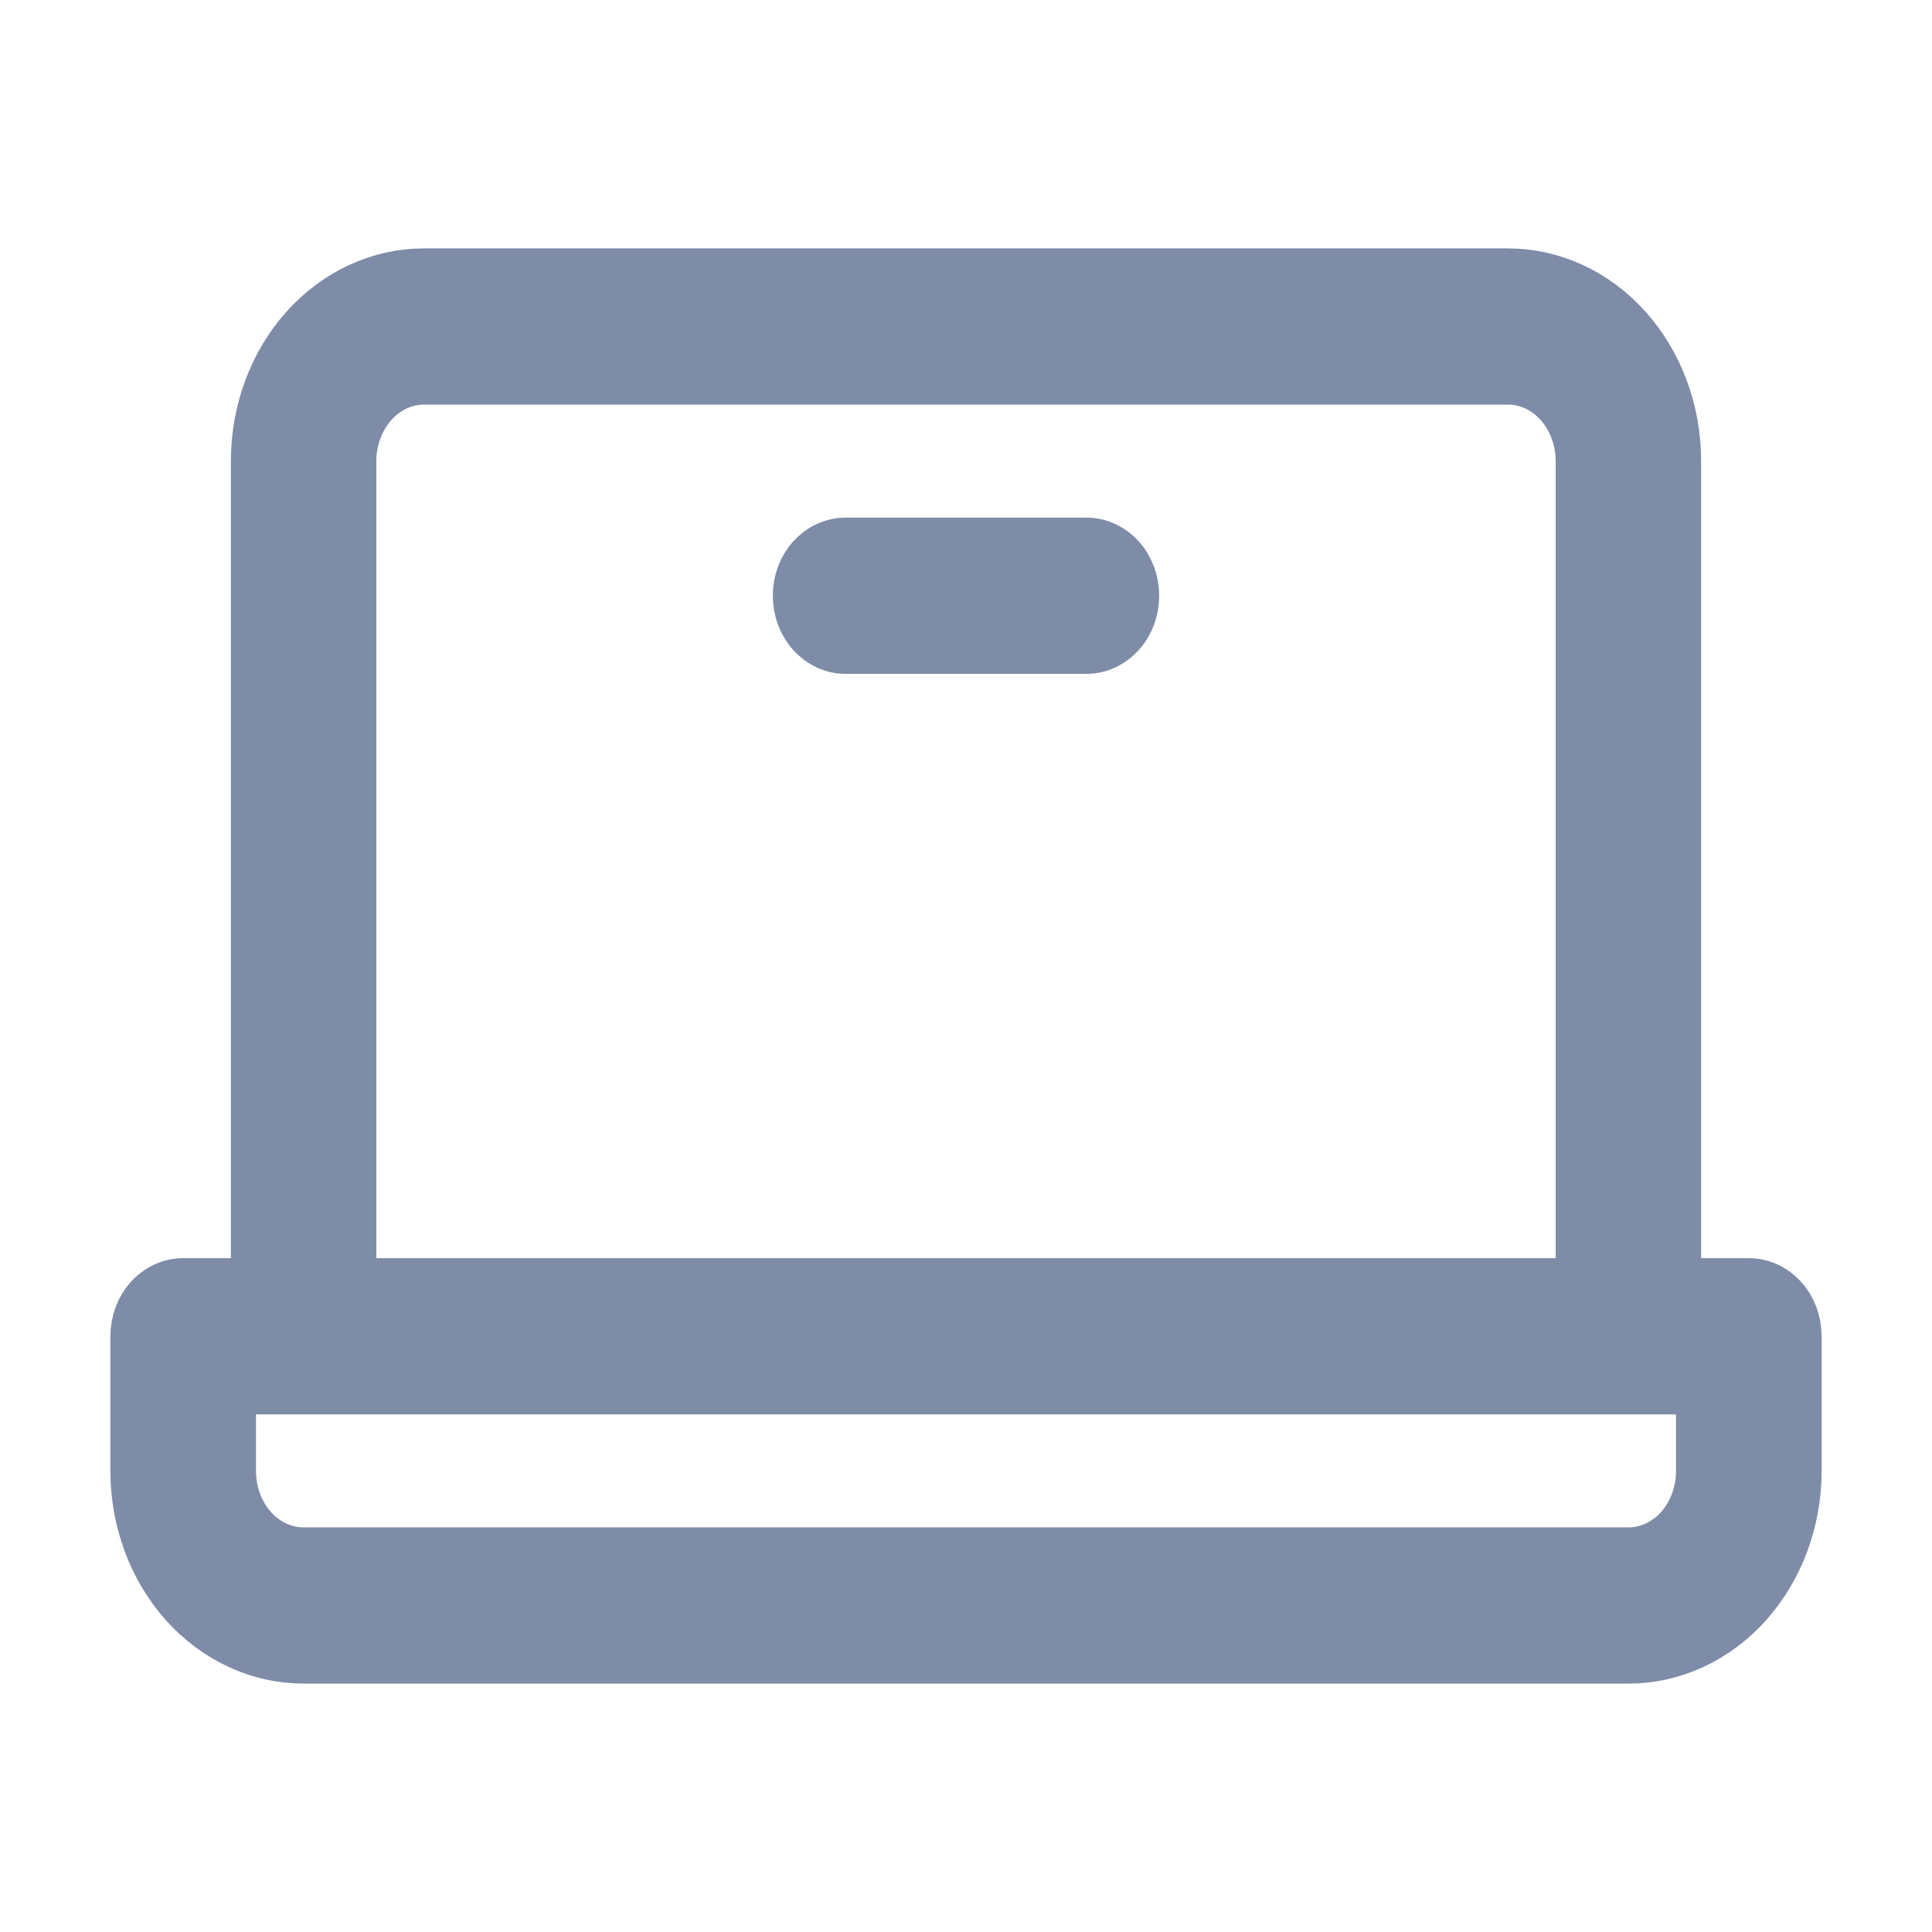
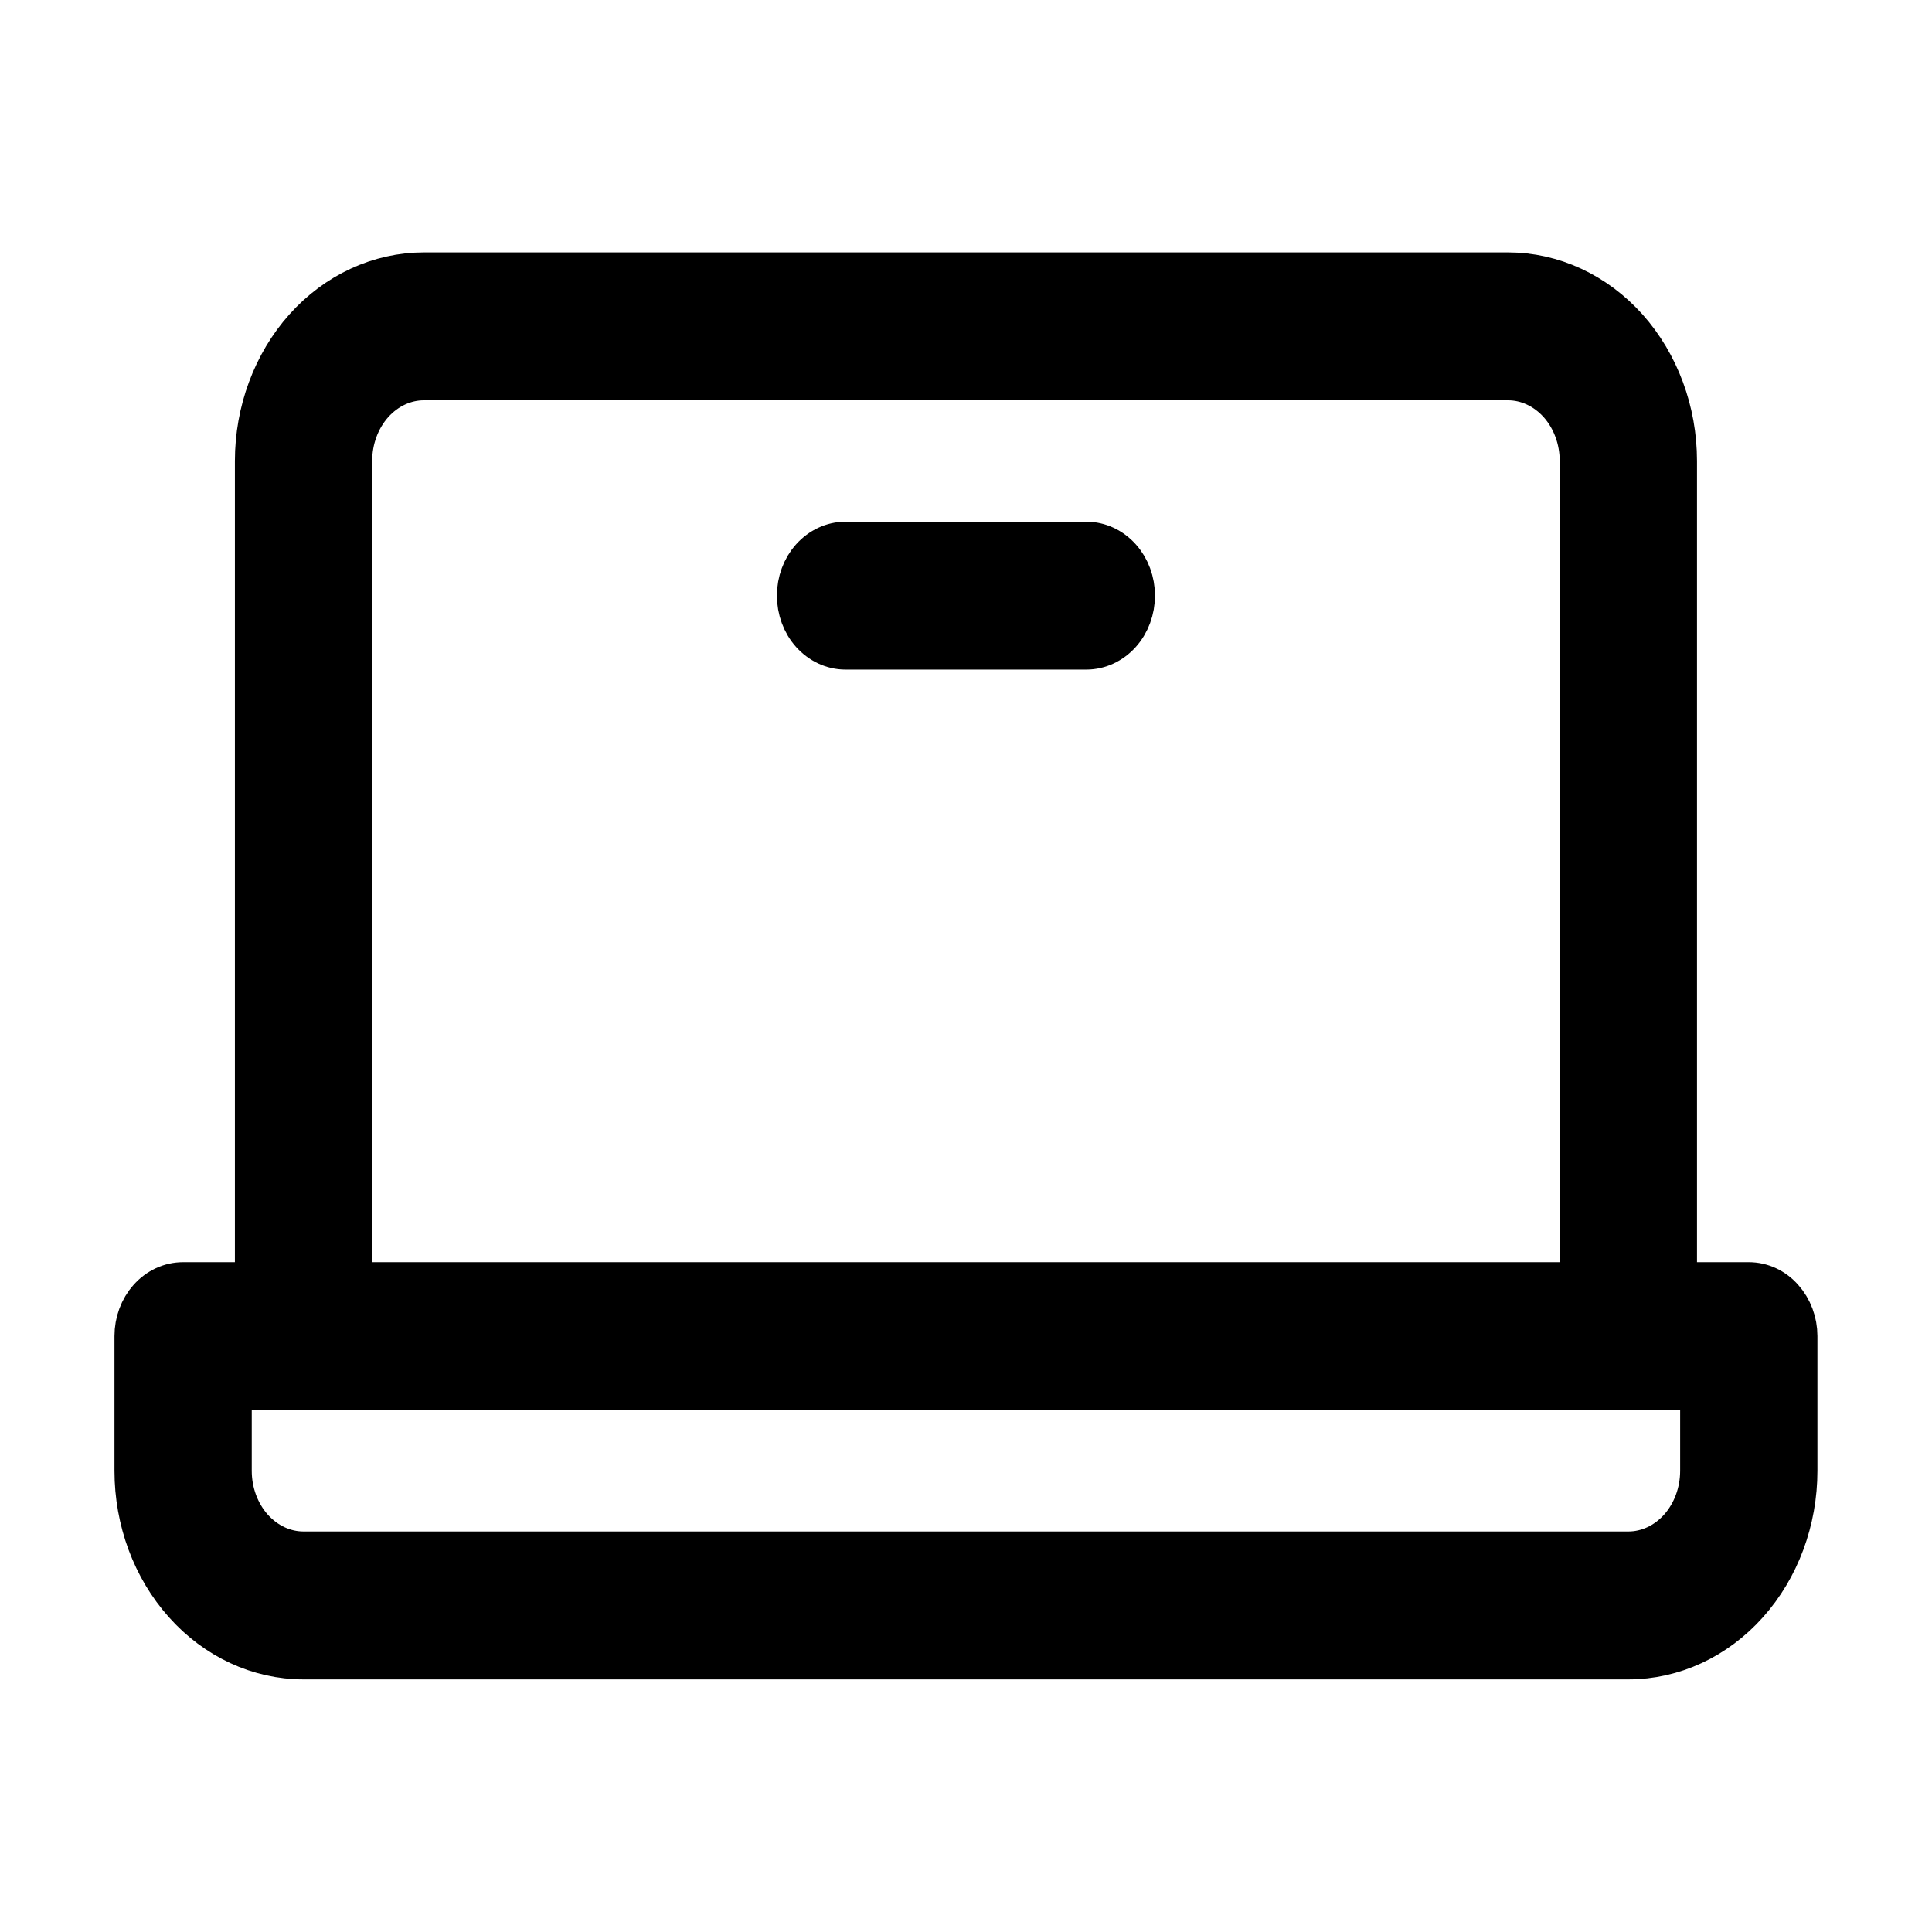
- <svg xmlns="http://www.w3.org/2000/svg" width="14" height="14" viewBox="0 0 14 14" fill="none">
-   <path d="M12.673 9.317H12.127V3.341C12.127 2.986 12.001 2.644 11.776 2.393C11.551 2.141 11.245 2 10.927 2H3.073C2.754 2 2.449 2.141 2.224 2.393C1.999 2.644 1.873 2.986 1.873 3.341V9.317H1.327C1.24 9.317 1.157 9.356 1.096 9.424C1.034 9.493 1 9.586 1 9.683V10.659C1 11.014 1.126 11.355 1.351 11.607C1.577 11.859 1.882 12 2.2 12H11.8C12.118 12 12.424 11.859 12.649 11.607C12.874 11.355 13 11.014 13 10.659V9.683C13 9.586 12.966 9.493 12.904 9.424C12.843 9.356 12.759 9.317 12.673 9.317ZM2.527 3.341C2.527 3.18 2.585 3.025 2.687 2.91C2.789 2.796 2.928 2.732 3.073 2.732H10.927C11.072 2.732 11.211 2.796 11.313 2.91C11.415 3.025 11.473 3.18 11.473 3.341V9.317H2.527V3.341ZM12.345 10.659C12.345 10.82 12.288 10.975 12.186 11.09C12.083 11.204 11.945 11.268 11.8 11.268H2.2C2.055 11.268 1.917 11.204 1.814 11.09C1.712 10.975 1.655 10.82 1.655 10.659V10.049H12.345V10.659ZM8.2 4.317C8.2 4.414 8.166 4.507 8.104 4.576C8.043 4.644 7.96 4.683 7.873 4.683H6.127C6.04 4.683 5.957 4.644 5.896 4.576C5.834 4.507 5.8 4.414 5.8 4.317C5.8 4.22 5.834 4.127 5.896 4.058C5.957 3.99 6.04 3.951 6.127 3.951H7.873C7.96 3.951 8.043 3.99 8.104 4.058C8.166 4.127 8.2 4.22 8.2 4.317Z" fill="#7E8CA8" stroke="#7E8CA8" stroke-width="0.4" />
+ <svg xmlns="http://www.w3.org/2000/svg" width="18" height="18" viewBox="0 0 18 18" fill="none">
+   <path d="M16.293 11.978H15.592V4.295C15.592 3.838 15.429 3.399 15.14 3.075C14.85 2.752 14.458 2.57 14.049 2.57H3.95C3.541 2.57 3.148 2.752 2.859 3.075C2.57 3.399 2.407 3.838 2.407 4.295V11.978H1.706C1.594 11.978 1.487 12.027 1.408 12.116C1.329 12.204 1.285 12.324 1.285 12.448V13.703C1.285 14.16 1.448 14.599 1.737 14.922C2.026 15.246 2.419 15.428 2.828 15.428H15.171C15.58 15.428 15.973 15.246 16.262 14.922C16.551 14.599 16.714 14.16 16.714 13.703V12.448C16.714 12.324 16.669 12.204 16.59 12.116C16.512 12.027 16.404 11.978 16.293 11.978ZM3.249 4.295C3.249 4.087 3.323 3.888 3.454 3.741C3.586 3.594 3.764 3.511 3.95 3.511H14.049C14.235 3.511 14.413 3.594 14.545 3.741C14.676 3.888 14.75 4.087 14.75 4.295V11.978H3.249V4.295ZM15.872 13.703C15.872 13.911 15.798 14.11 15.667 14.257C15.535 14.404 15.357 14.487 15.171 14.487H2.828C2.642 14.487 2.464 14.404 2.332 14.257C2.201 14.11 2.127 13.911 2.127 13.703V12.919H15.872V13.703ZM10.542 5.549C10.542 5.674 10.498 5.794 10.419 5.882C10.34 5.97 10.233 6.02 10.121 6.02H7.877C7.766 6.02 7.659 5.97 7.58 5.882C7.501 5.794 7.457 5.674 7.457 5.549C7.457 5.425 7.501 5.305 7.58 5.217C7.659 5.129 7.766 5.079 7.877 5.079H10.121C10.233 5.079 10.34 5.129 10.419 5.217C10.498 5.305 10.542 5.425 10.542 5.549Z" fill="currentColor" stroke="currentColor" stroke-width="0.437" />
</svg>
